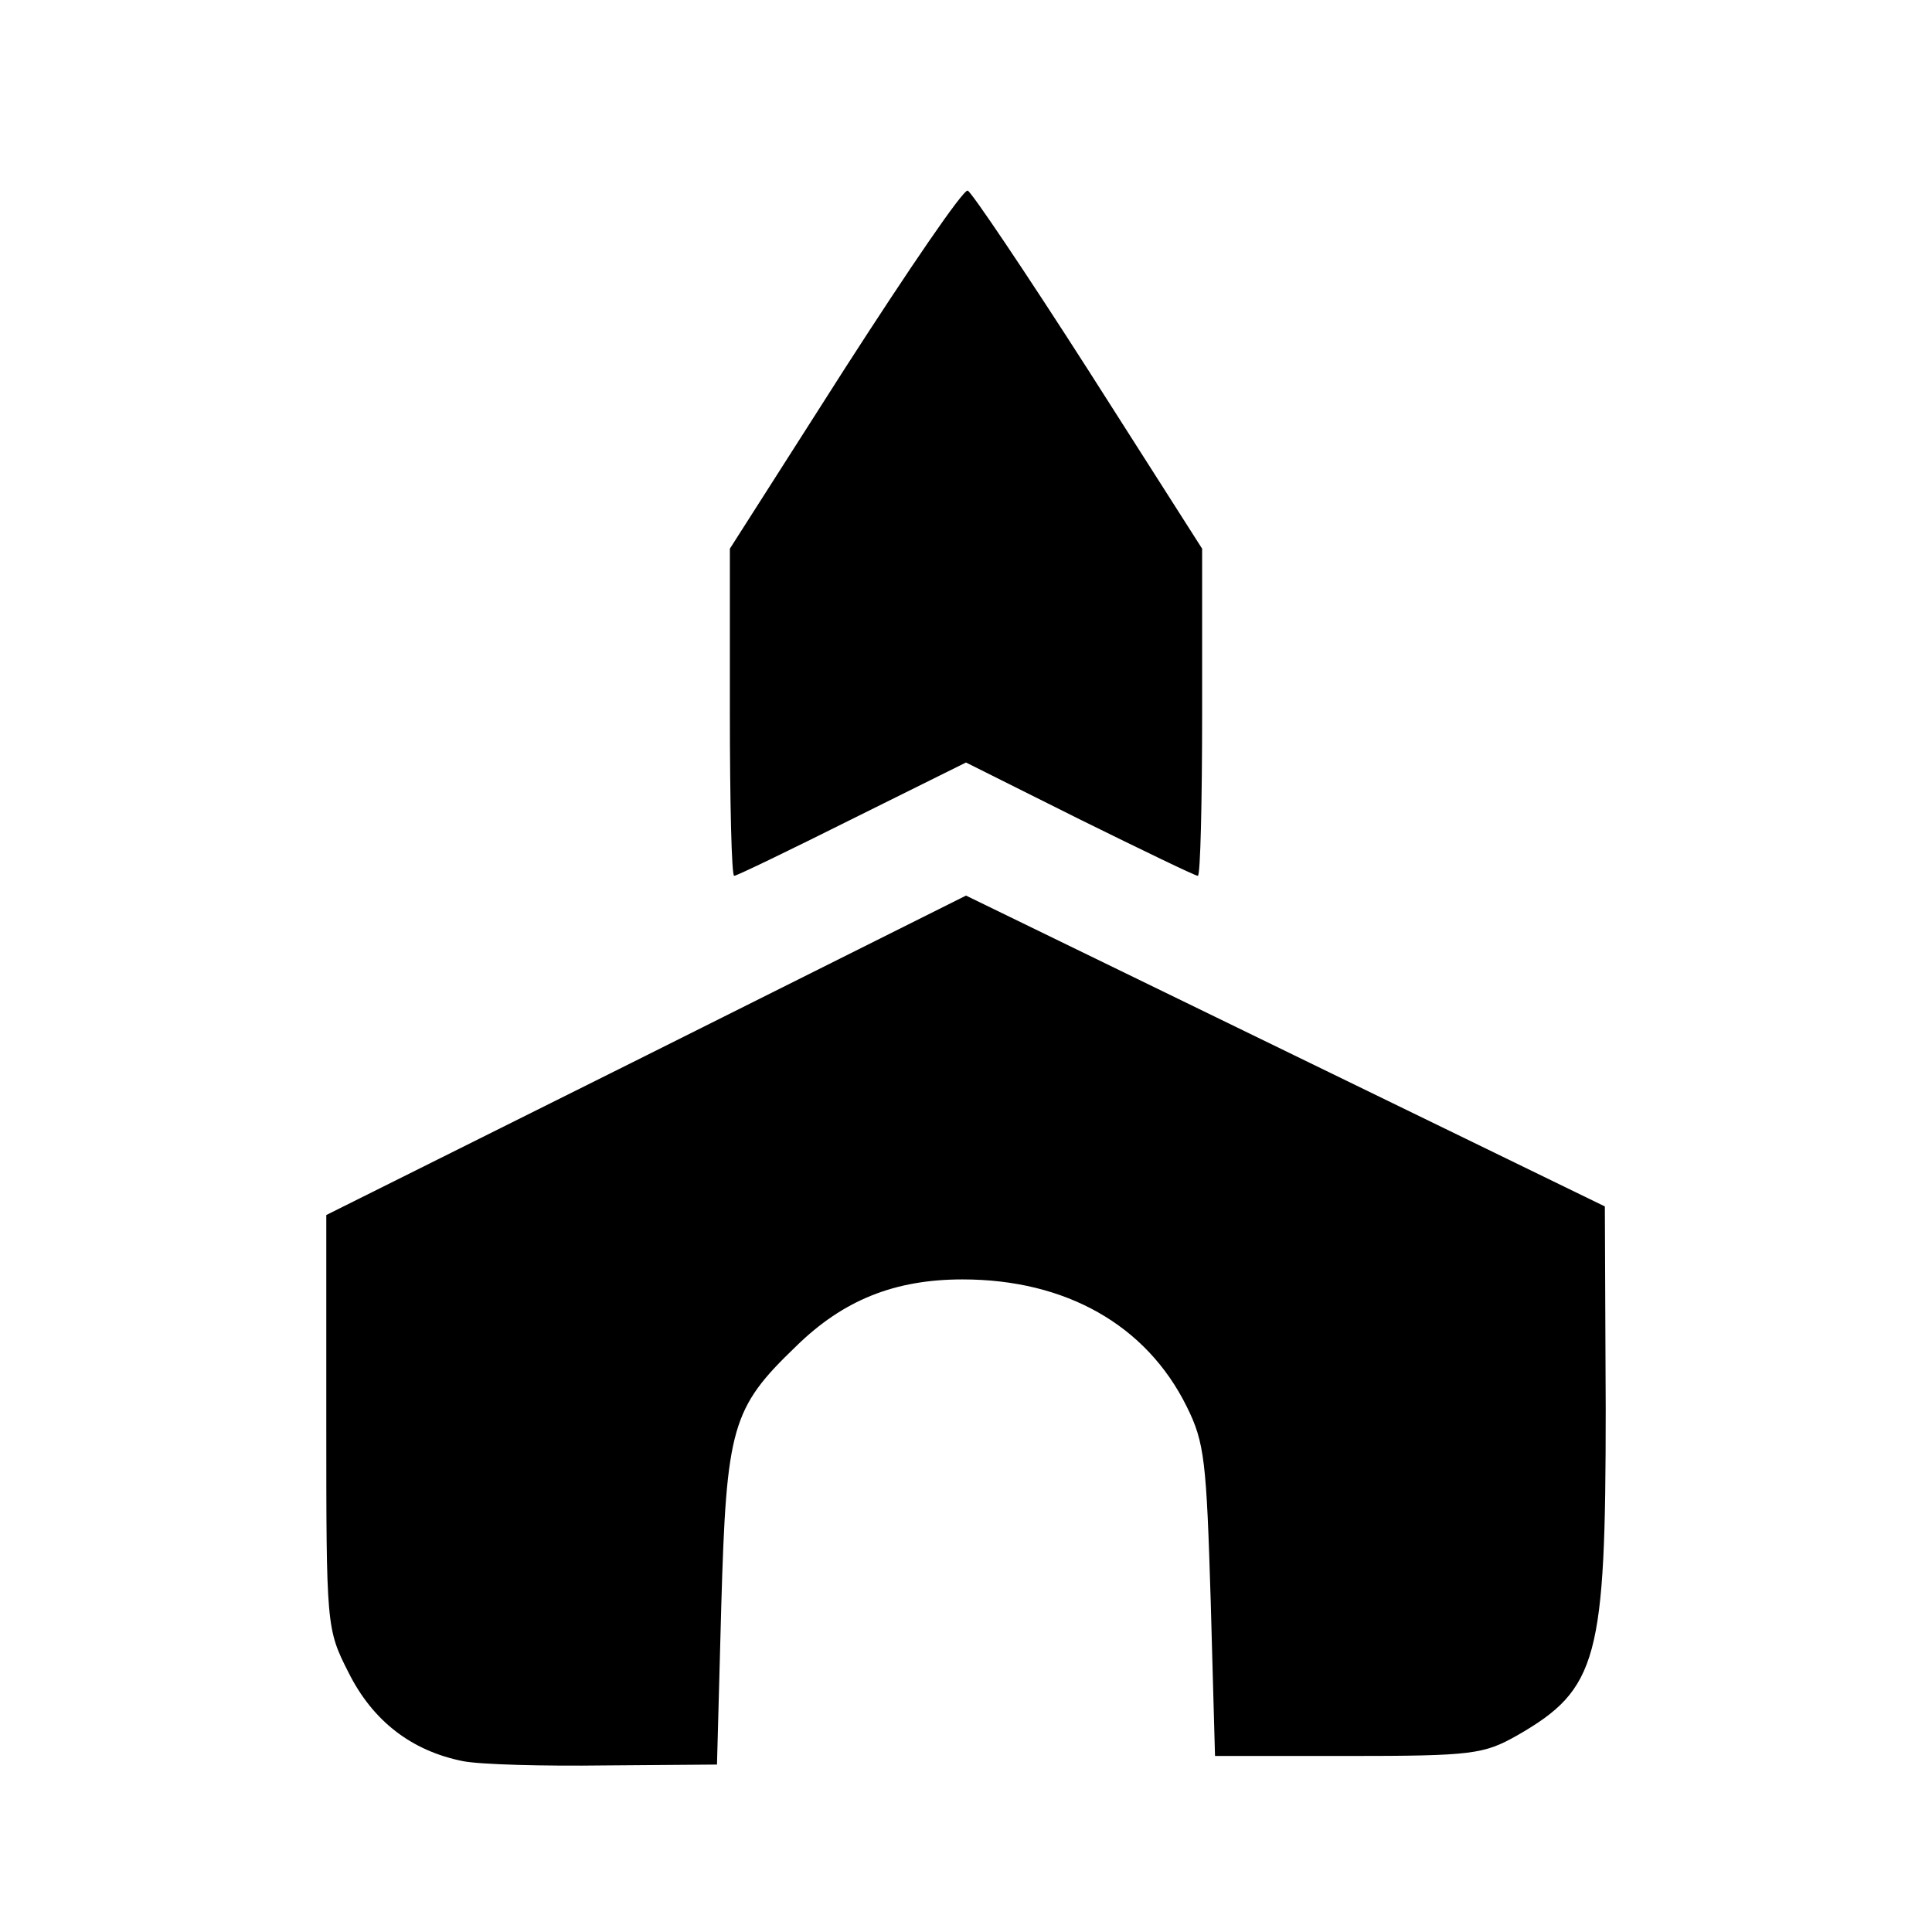
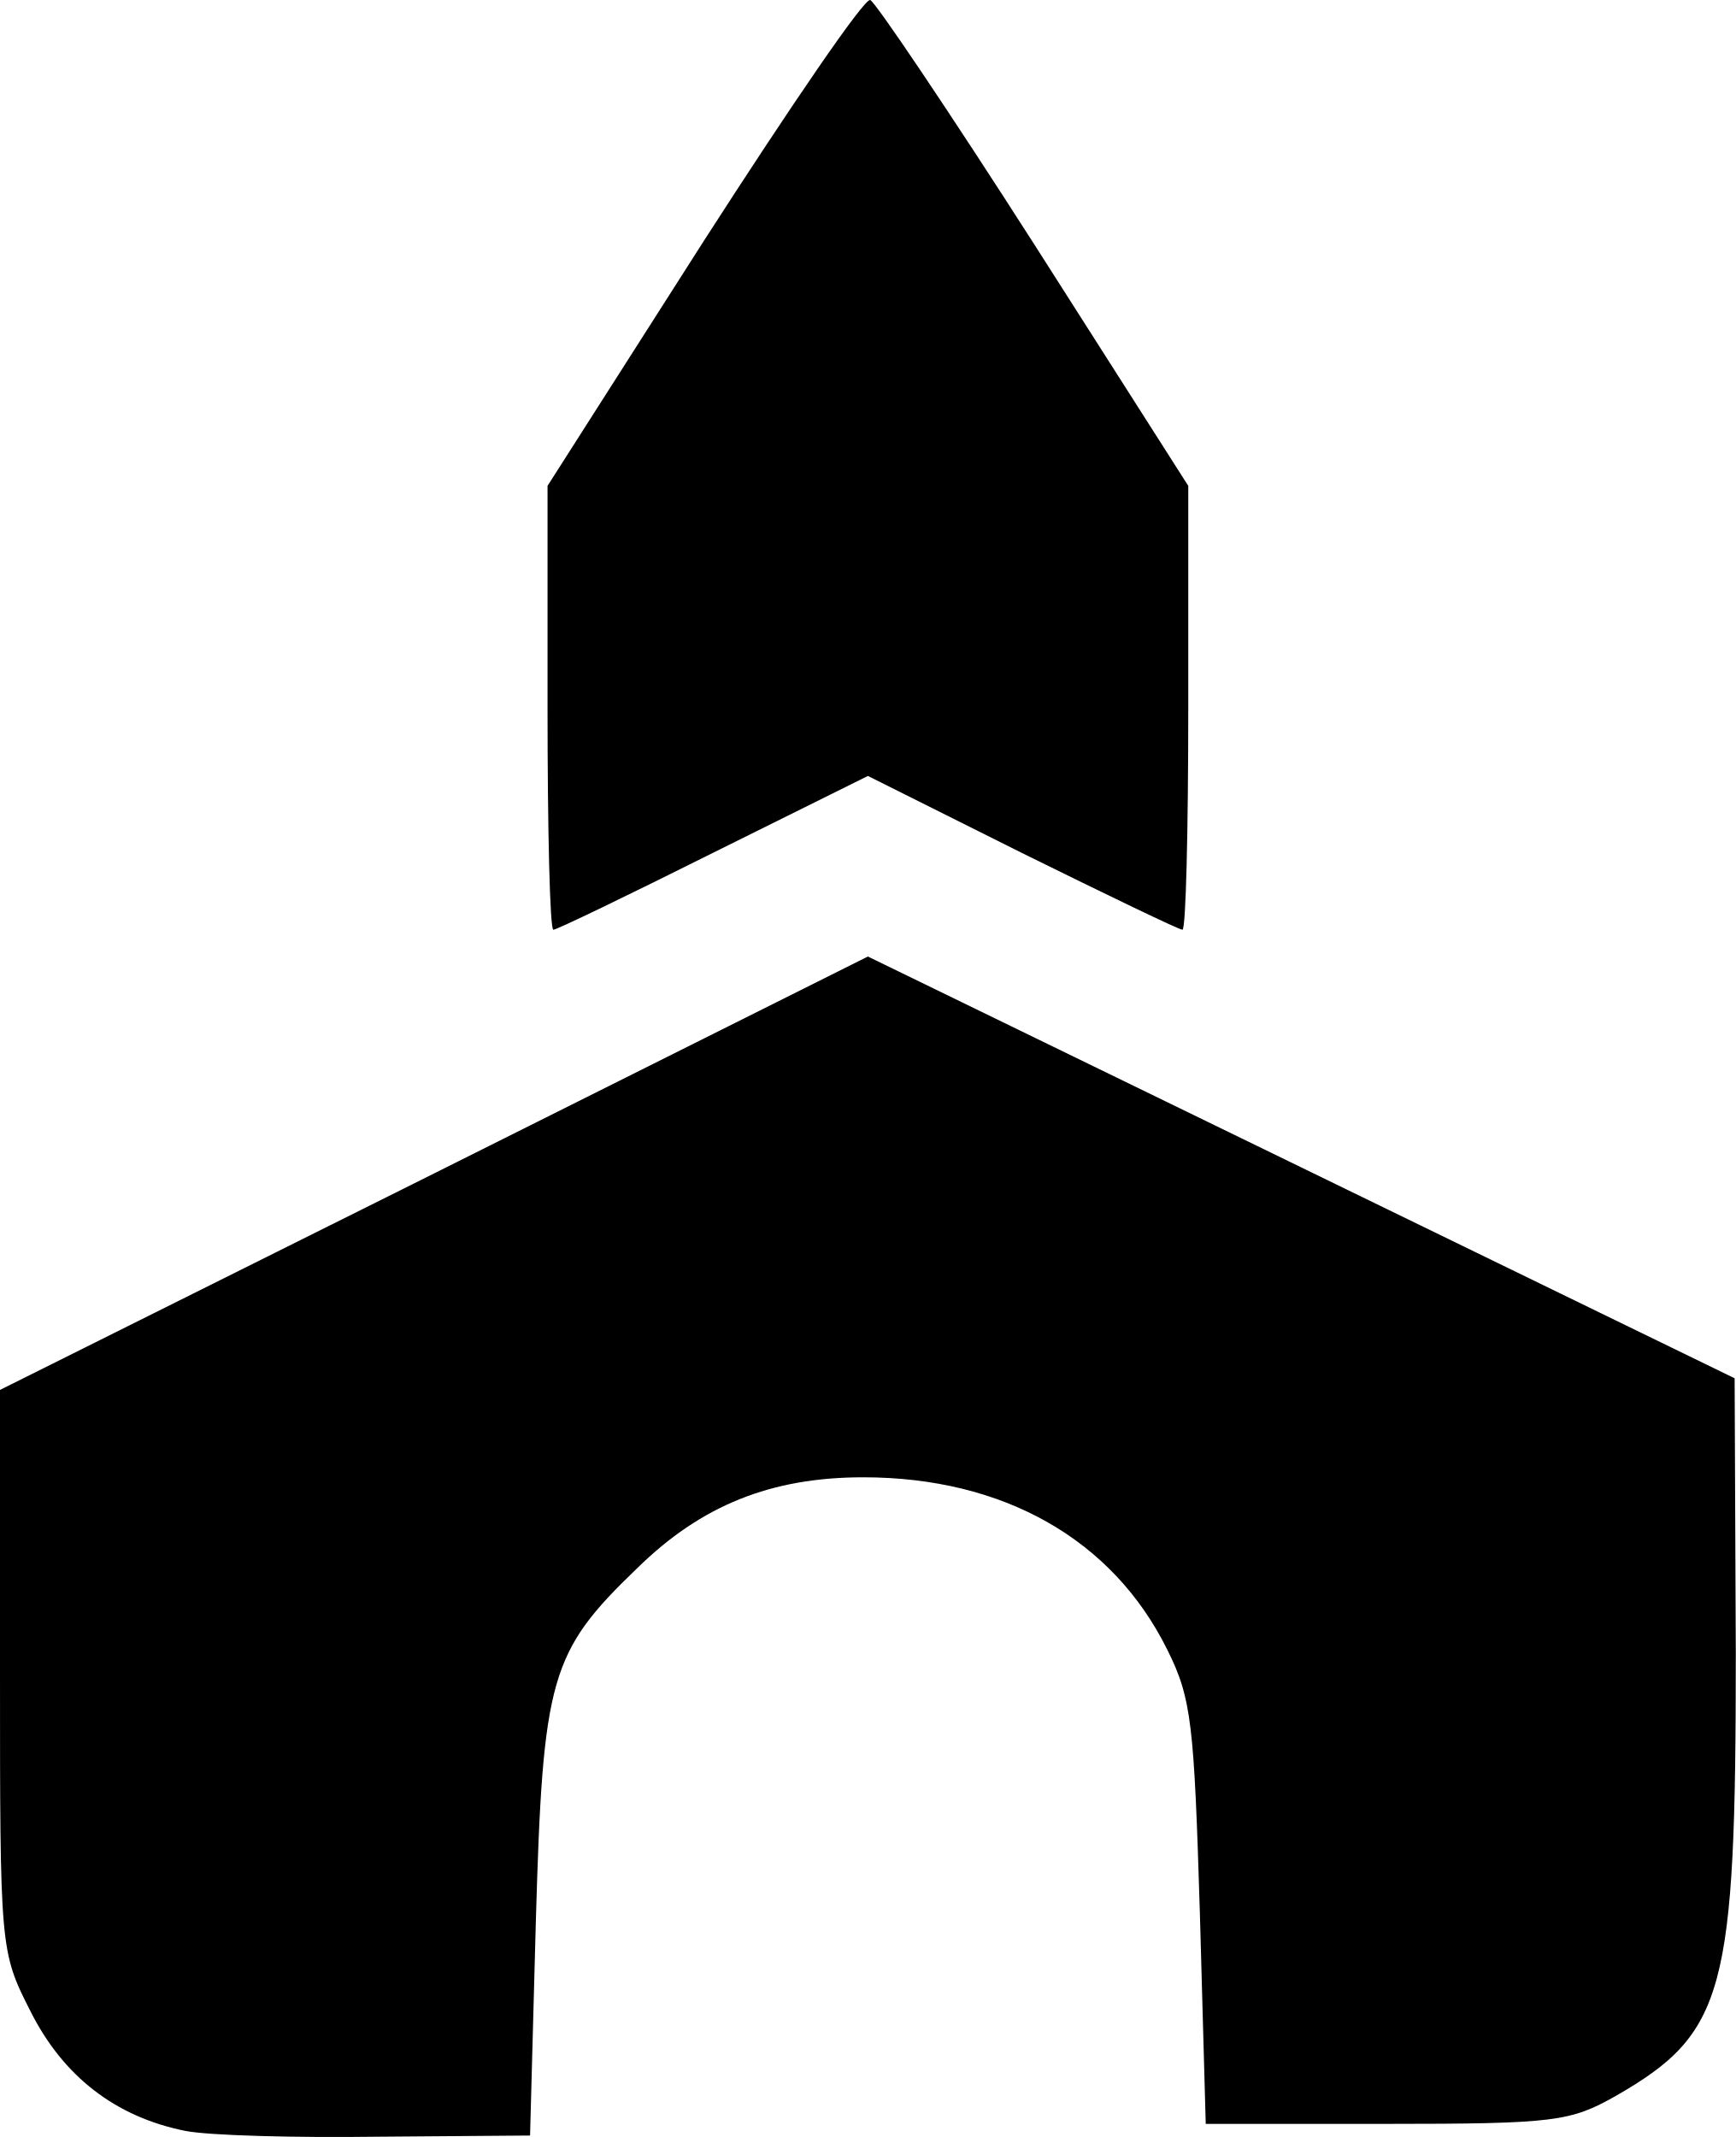
- <svg xmlns="http://www.w3.org/2000/svg" width="225" height="225" viewBox="0 0 2250 2250">
-   <path d="M539 2051c-60-12-105-47-133-103-26-51-26-54-26-293v-240l373-186 372-186 372 181 372 181 1 236c0 291-9 326-103 380-39 22-52 24-197 24h-155l-5-180c-5-163-7-185-28-227-47-95-141-148-261-148-79 0-139 24-194 78-75 72-81 94-87 302l-5 185-130 1c-72 1-146-1-166-5M850 829V639l134-210c74-115 138-209 143-207 4 1 68 96 141 210l132 207v190c0 105-2 191-5 191s-65-30-138-66l-132-66-133 66c-72 36-134 66-137 66s-5-86-5-191" />
+ <svg xmlns="http://www.w3.org/2000/svg" width="149" height="183.429" viewBox="0 0 1490 1834.286">
+   <path d="M159 1829.031c-60-12-105-47-133-103-26-51-26-54-26-293v-240l373-186 372-186 372 181 372 181 1 236c0 291-9 326-103 380-39 22-52 24-197 24h-155l-5-180c-5-163-7-185-28-227-47-95-141-148-261-148-79 0-139 24-194 78-75 72-81 94-87 302l-5 185-130 1c-72 1-146-1-166-5m311-1222v-190l134-210c74-115 138-209 143-207 4 1 68 96 141 210l132 207v190c0 105-2 191-5 191s-65-30-138-66l-132-66-133 66c-72 36-134 66-137 66s-5-86-5-191" />
</svg>
